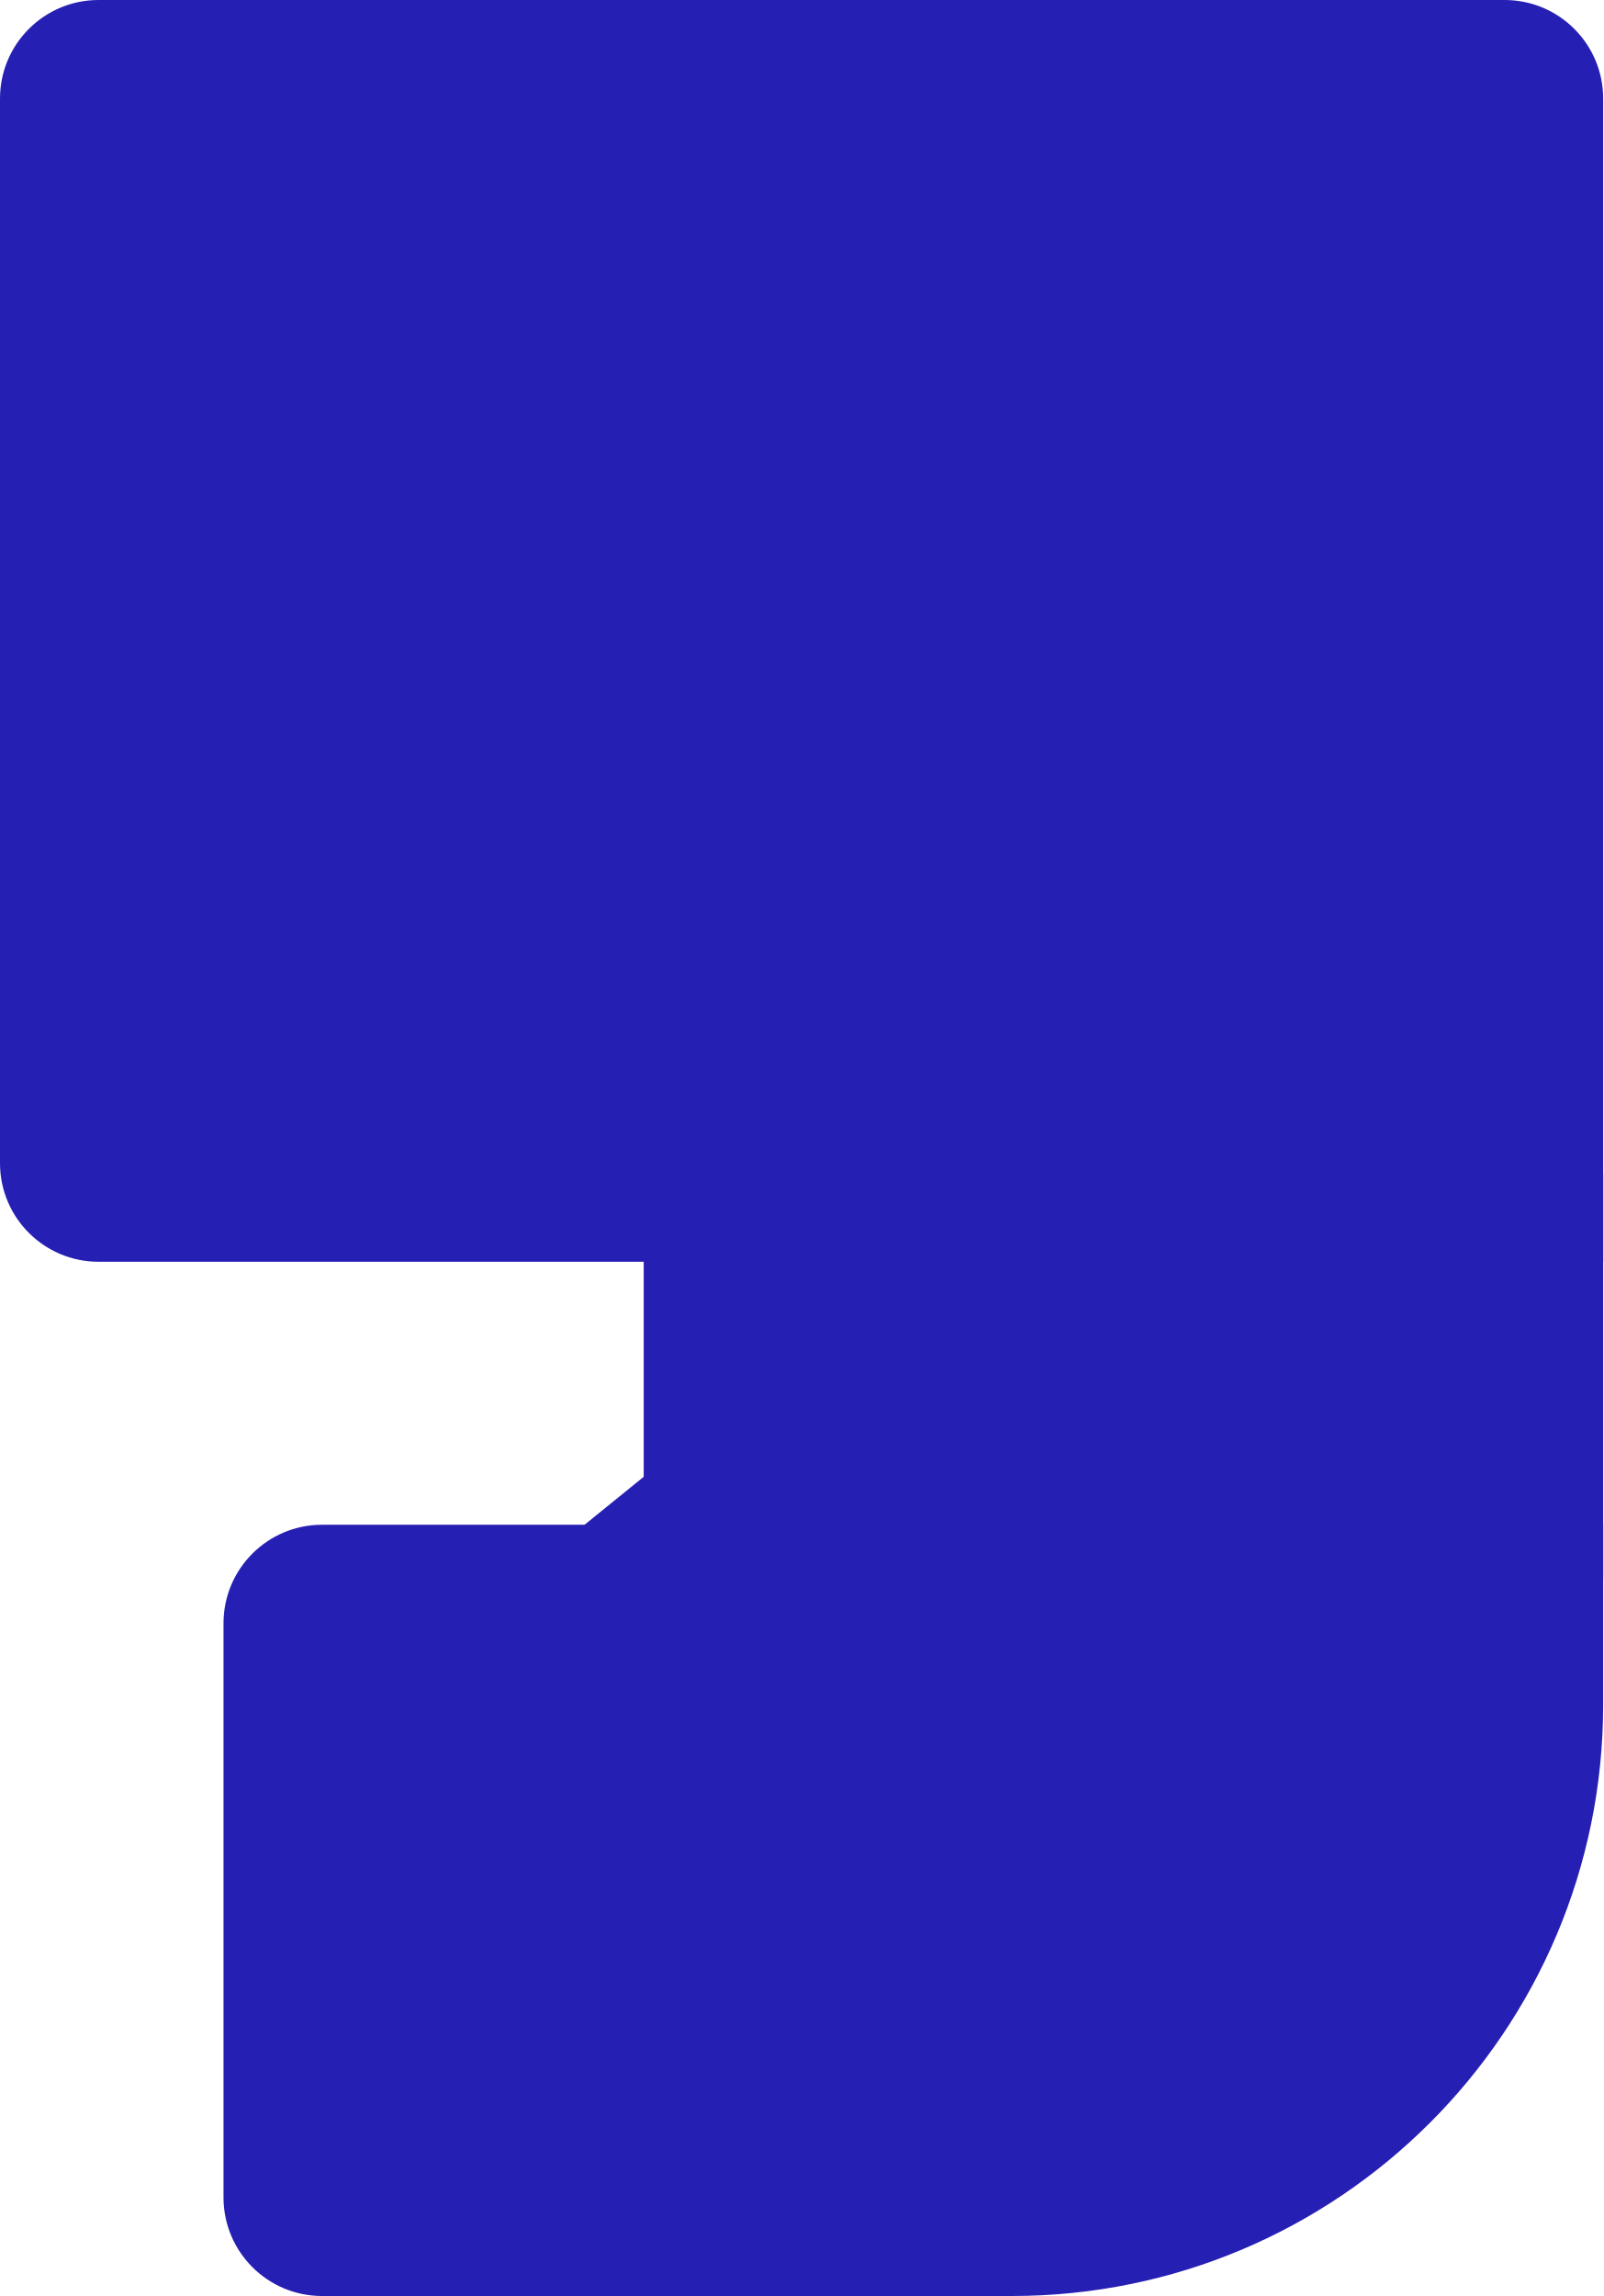
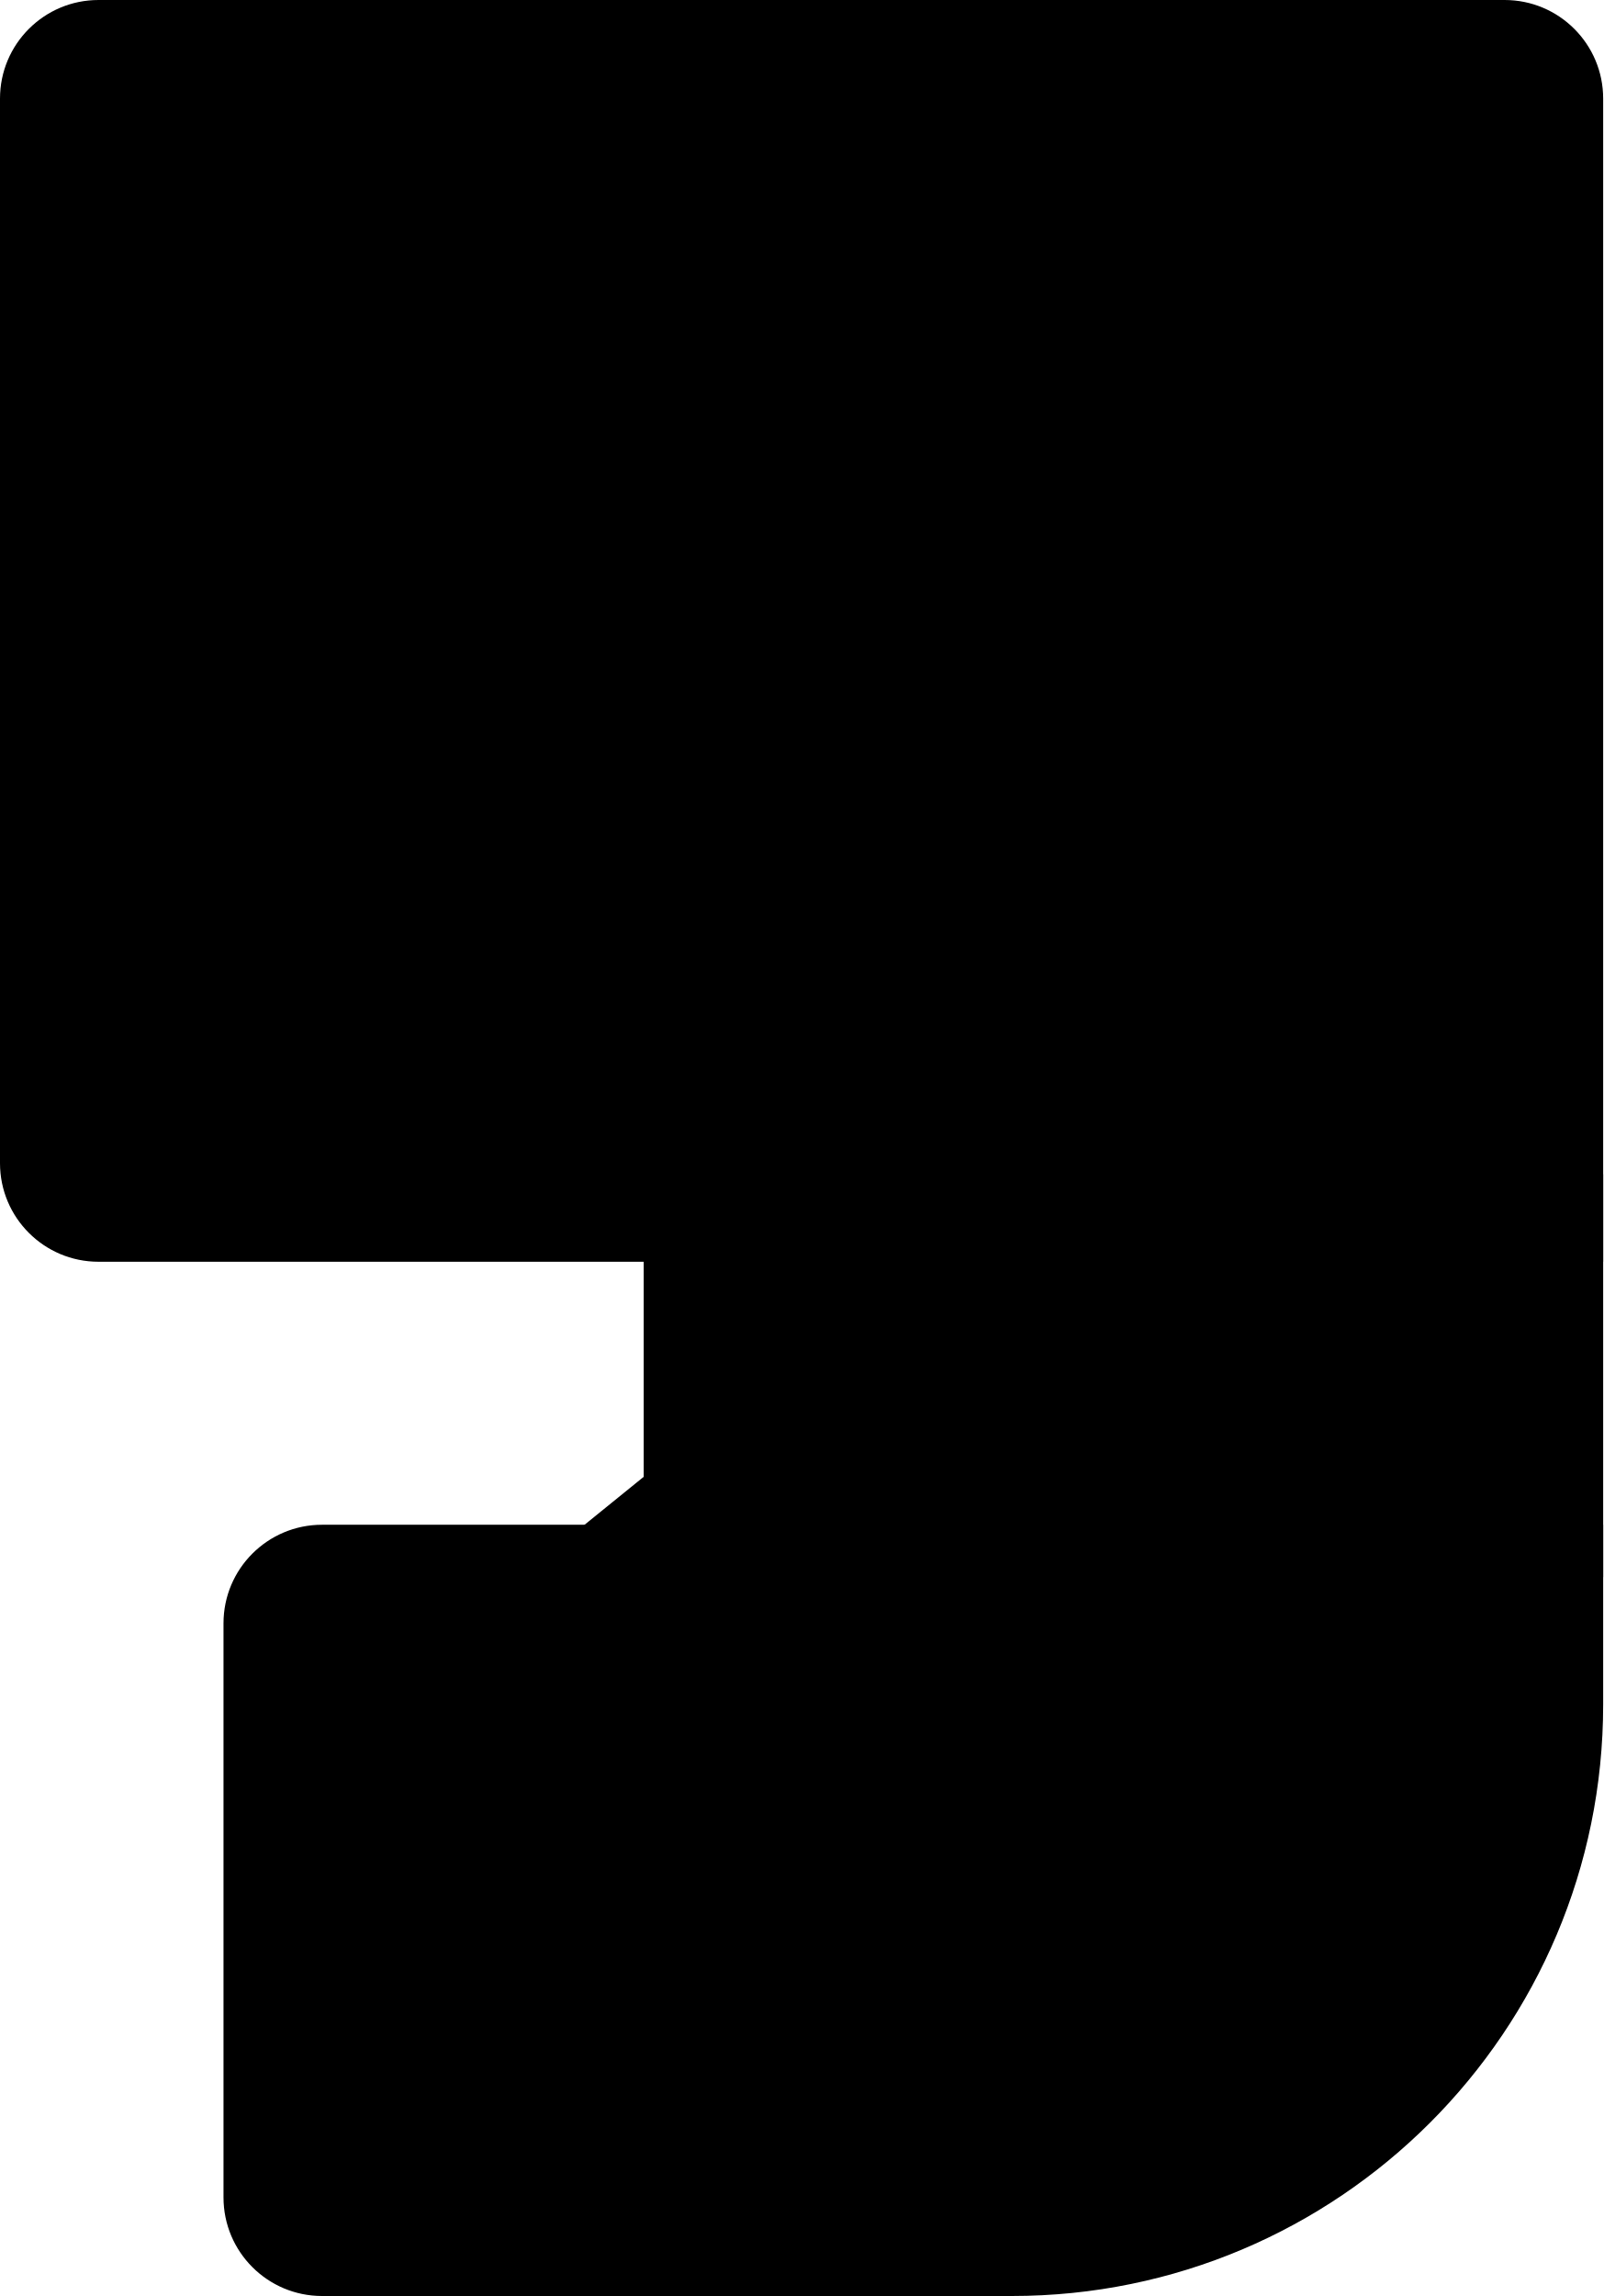
<svg xmlns="http://www.w3.org/2000/svg" width="4067" height="5823" viewBox="0 0 4067 5823" fill="none">
-   <path d="M0 250C0 111.929 111.929 0 250 0H3817C3955.07 0 4067 111.929 4067 250V3200H250C111.929 3200 0 3088.07 0 2950V250Z" fill="#261FB3" />
-   <path d="M567 4117C567 3978.93 678.929 3867 817 3867H4067V4323C4067 5151.43 3395.43 5823 2567 5823H817C678.929 5823 567 5711.07 567 5573V4117Z" fill="#261FB3" />
-   <rect x="1633" y="2978" width="2434" height="1022" fill="#261FB3" />
-   <path d="M1633.5 3745L1869.49 3936.25H1397.51L1633.5 3745Z" fill="#261FB3" />
+   <path d="M0 250C0 111.929 111.929 0 250 0H3817C3955.07 0 4067 111.929 4067 250V3200H250C111.929 3200 0 3088.07 0 2950V250Z" fill="#000000" />
+   <path d="M567 4117C567 3978.93 678.929 3867 817 3867H4067V4323C4067 5151.43 3395.43 5823 2567 5823H817C678.929 5823 567 5711.07 567 5573V4117Z" fill="#000000" />
+   <rect x="1633" y="2978" width="2434" height="1022" fill="#000000" />
+   <path d="M1633.5 3745L1869.49 3936.25H1397.51L1633.5 3745Z" fill="#000000" />
</svg>
